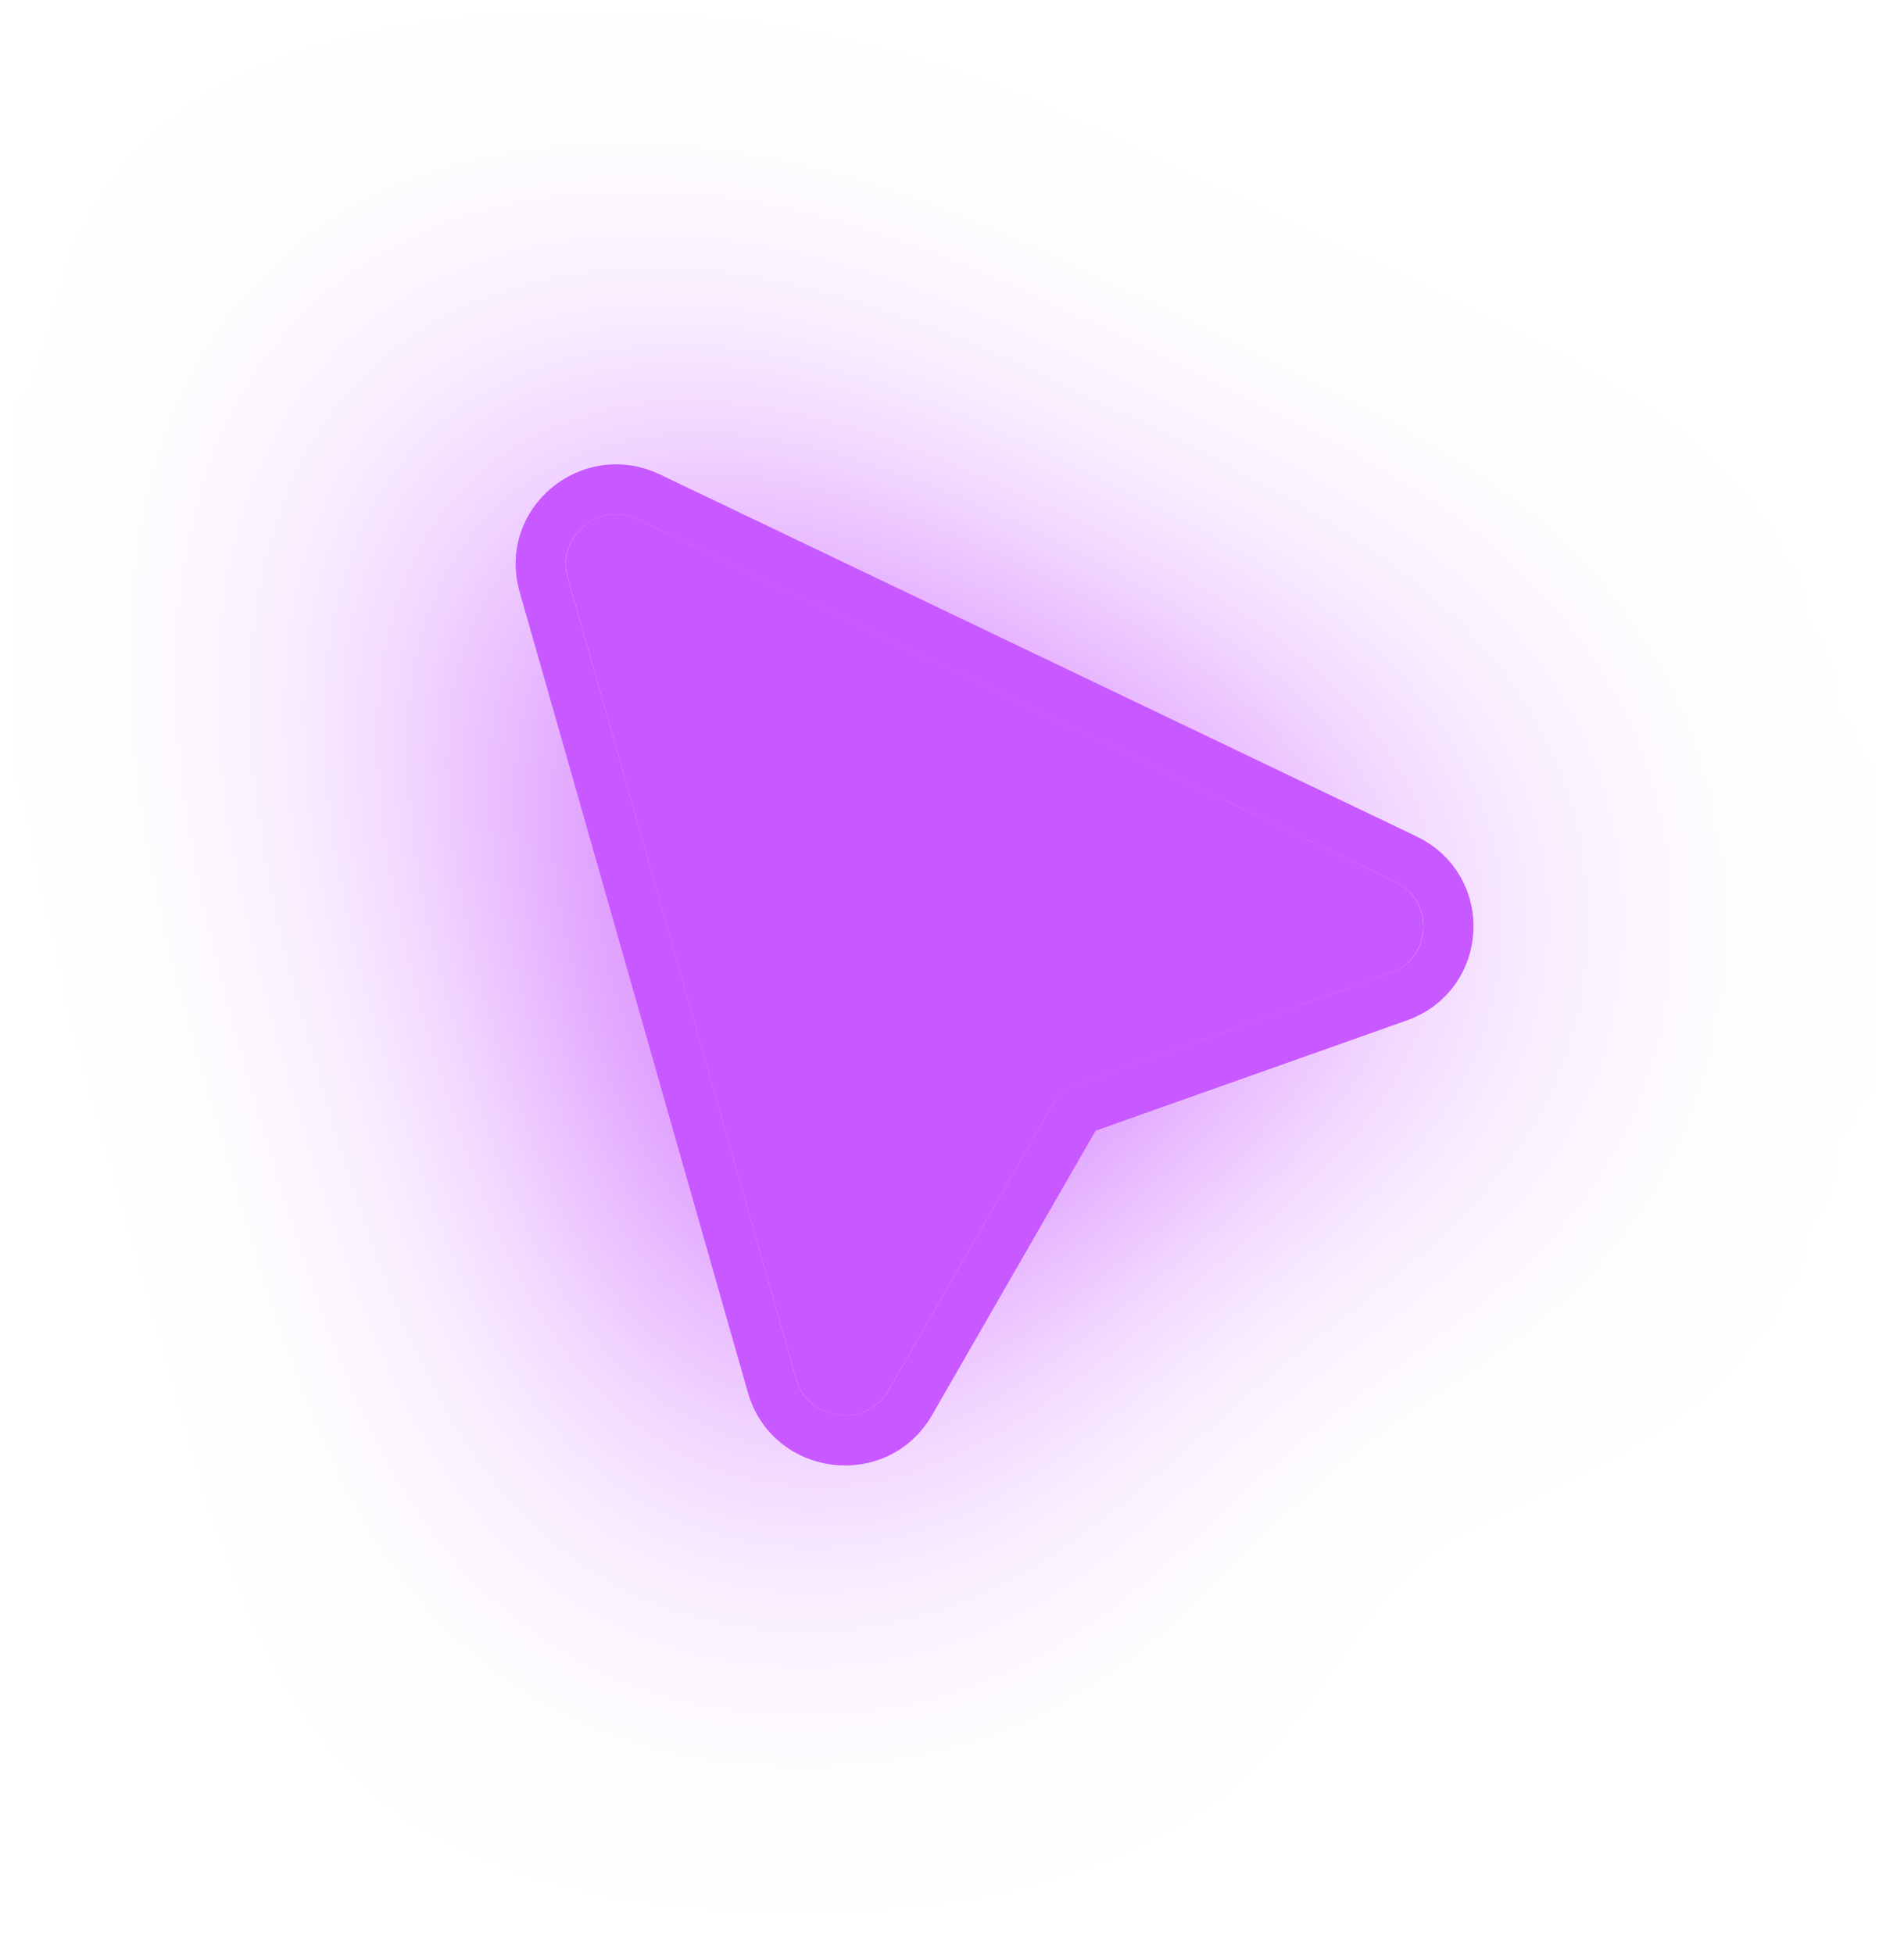
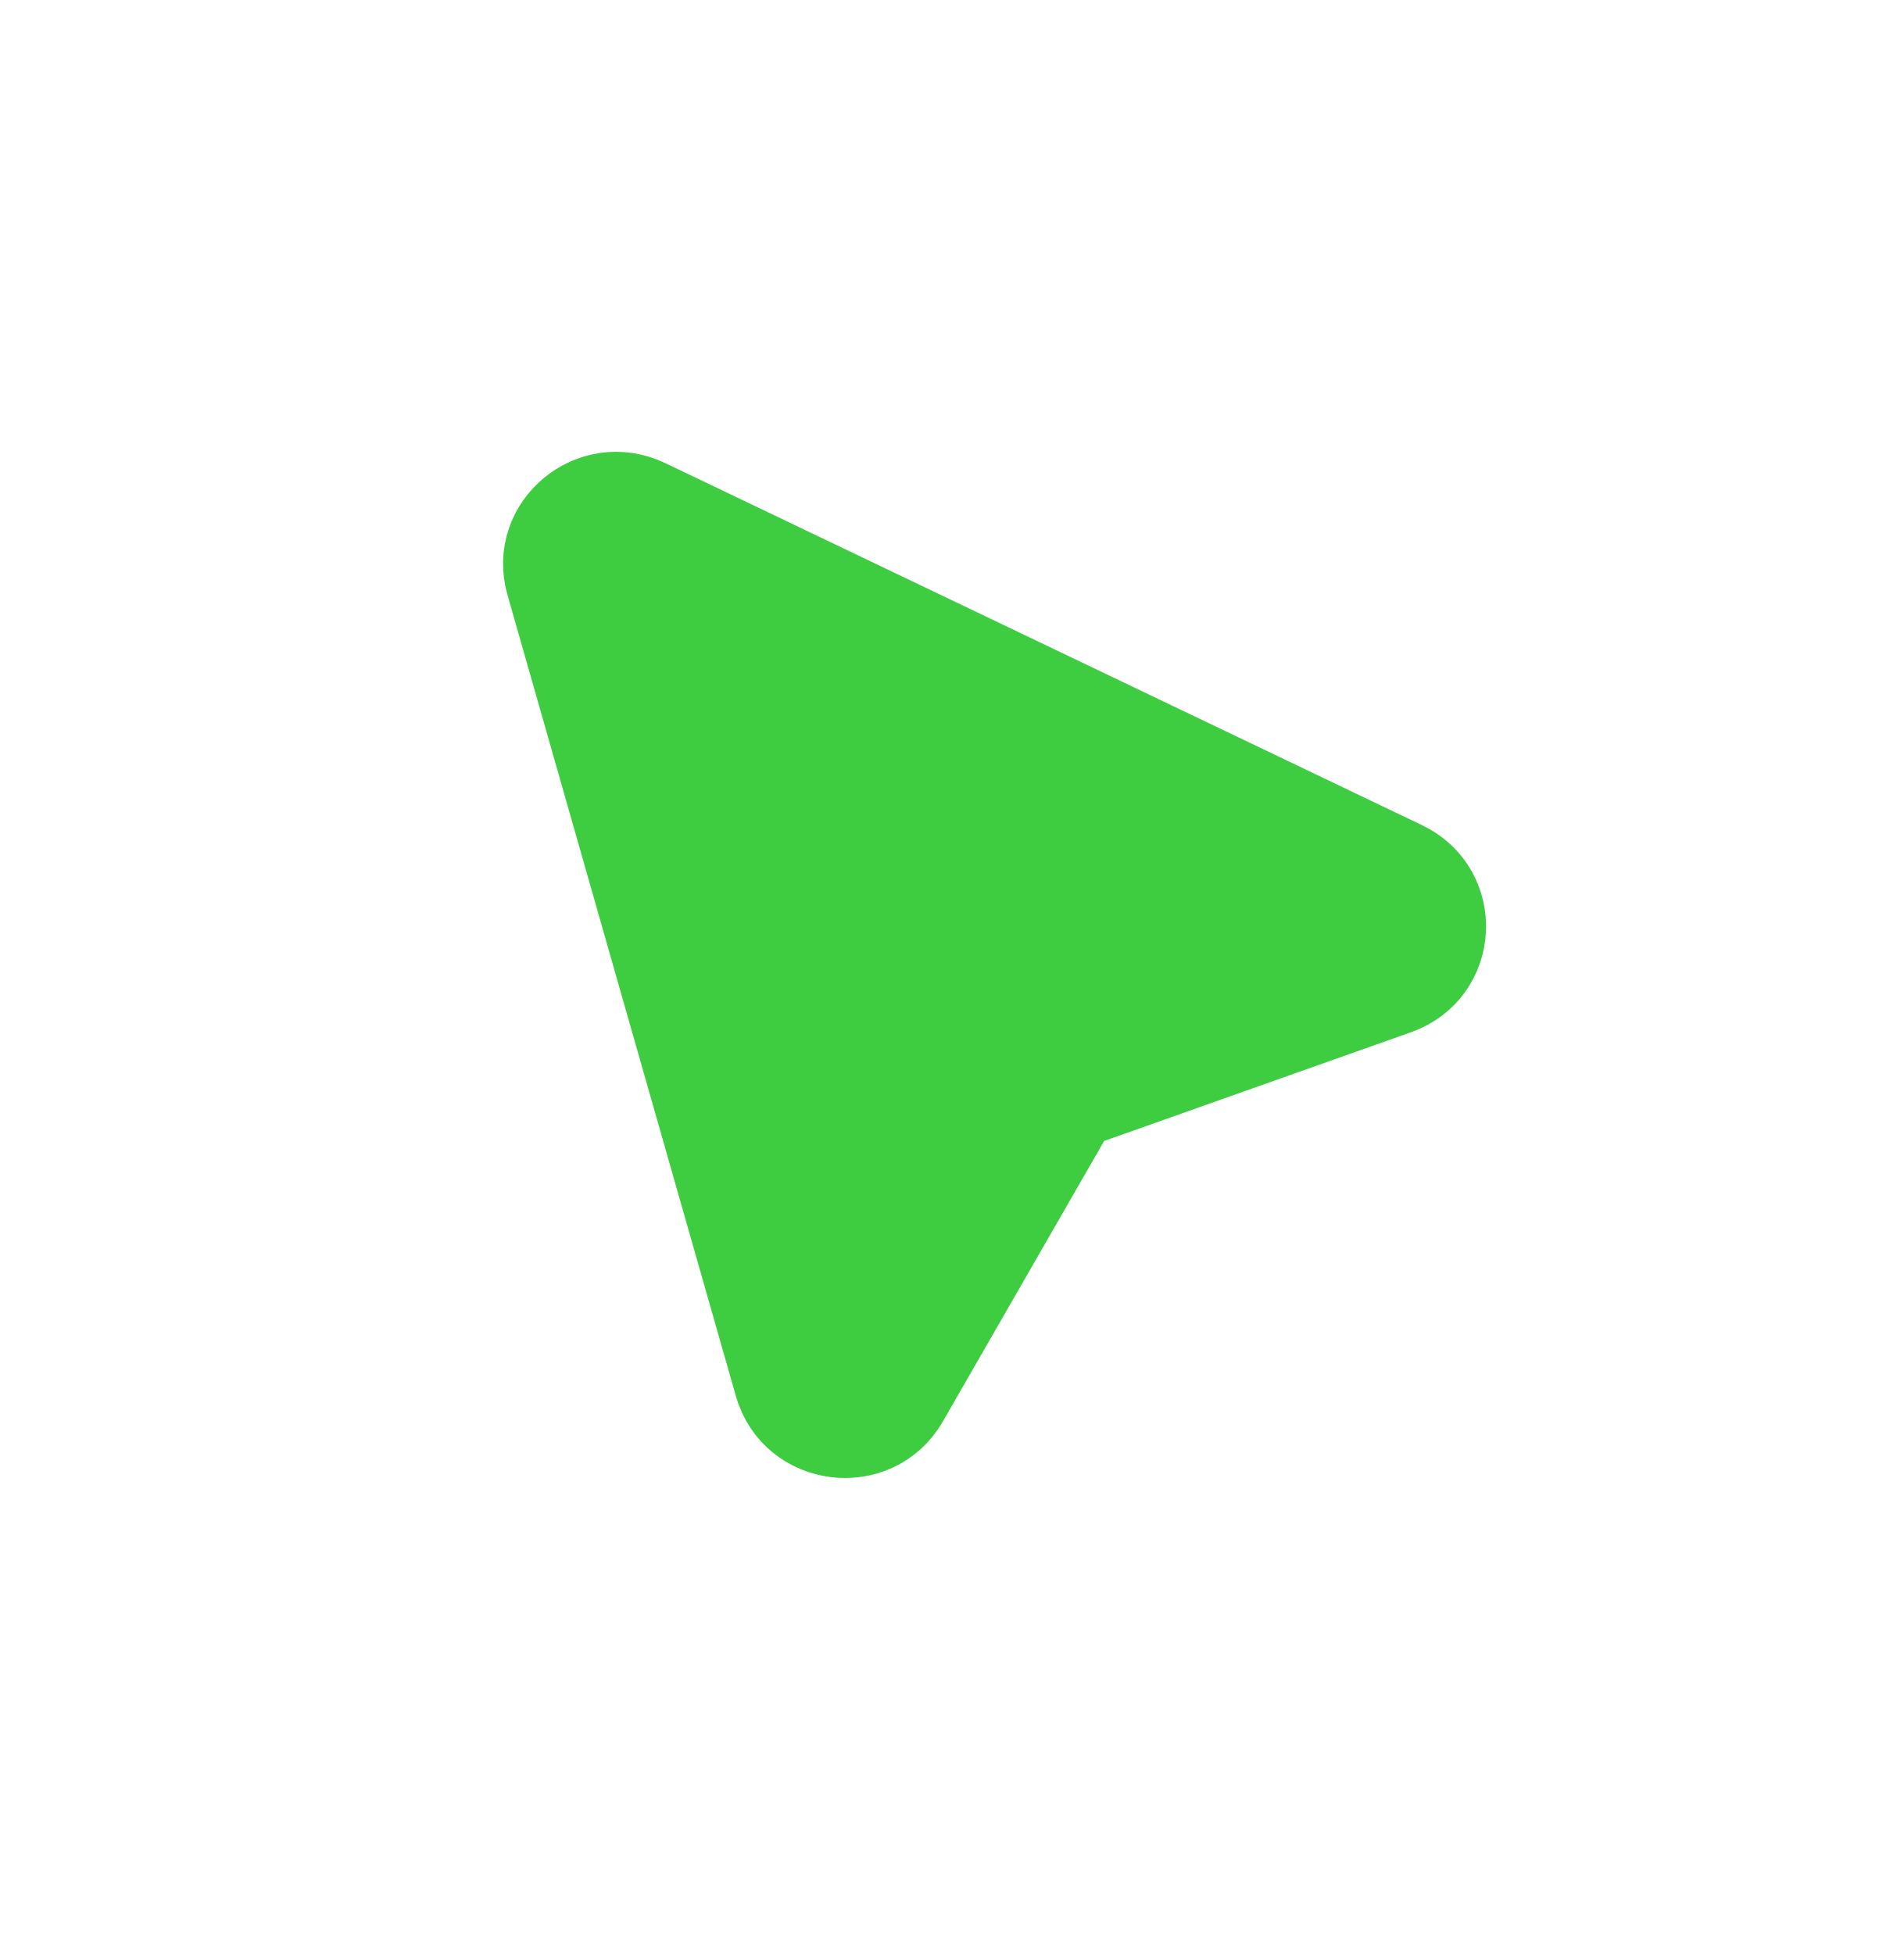
<svg xmlns="http://www.w3.org/2000/svg" width="38" height="39" viewBox="0 0 38 39" fill="none">
-   <g filter="url(#filter0_d_2302_15)">
-     <path d="M15.892 27.525L11.334 11.533C11.098 10.708 11.956 9.995 12.736 10.368L27.838 17.593C28.642 17.977 28.581 19.13 27.742 19.427L21.531 21.628C21.306 21.707 21.116 21.865 20.998 22.071L17.732 27.75C17.291 28.517 16.135 28.375 15.892 27.525Z" fill="#C858FF" />
-     <path d="M10.85 11.668L15.409 27.66C15.773 28.935 17.507 29.147 18.168 27.997L21.434 22.318C21.493 22.215 21.588 22.136 21.701 22.096L27.912 19.895C29.17 19.45 29.261 17.721 28.056 17.145L12.954 9.92C11.784 9.36 10.497 10.43 10.85 11.668Z" stroke="#C858FF" stroke-miterlimit="10" />
+   <g filter="url(#mega-glow)">
+     <path d="M15.892 27.525L11.334 11.533C11.098 10.708 11.956 9.995 12.736 10.368L27.838 17.593C28.642 17.977 28.581 19.13 27.742 19.427L21.531 21.628C21.306 21.707 21.116 21.865 20.998 22.071L17.732 27.75C17.291 28.517 16.135 28.375 15.892 27.525Z" fill="#3ECC40" />
+     <path d="M10.85 11.668L15.409 27.66C15.773 28.935 17.507 29.147 18.168 27.997L21.434 22.318C21.493 22.215 21.588 22.136 21.701 22.096L27.912 19.895C29.17 19.45 29.261 17.721 28.056 17.145L12.954 9.92C11.784 9.36 10.497 10.43 10.85 11.668Z" stroke="#3ECC40" stroke-width="1.5" stroke-miterlimit="10" />
  </g>
  <defs>
-     <filter id="filter0_d_2302_15" x="0.289" y="0.267" width="37.121" height="37.983" filterUnits="userSpaceOnUse" color-interpolation-filters="sRGB">
-       <feFlood flood-opacity="0" result="BackgroundImageFix" />
-       <feColorMatrix in="SourceAlpha" type="matrix" values="0 0 0 0 0 0 0 0 0 0 0 0 0 0 0 0 0 0 127 0" result="hardAlpha" />
-       <feOffset dx="-1" />
-       <feGaussianBlur stdDeviation="4.5" />
-       <feColorMatrix type="matrix" values="0 0 0 0 0.784 0 0 0 0 0.345 0 0 0 0 1 0 0 0 0.99 0" />
-       <feBlend mode="normal" in2="BackgroundImageFix" result="effect1_dropShadow_2302_15" />
-       <feBlend mode="normal" in="SourceGraphic" in2="effect1_dropShadow_2302_15" result="shape" />
-     </filter>
+   
+ 
  </defs>
</svg>
